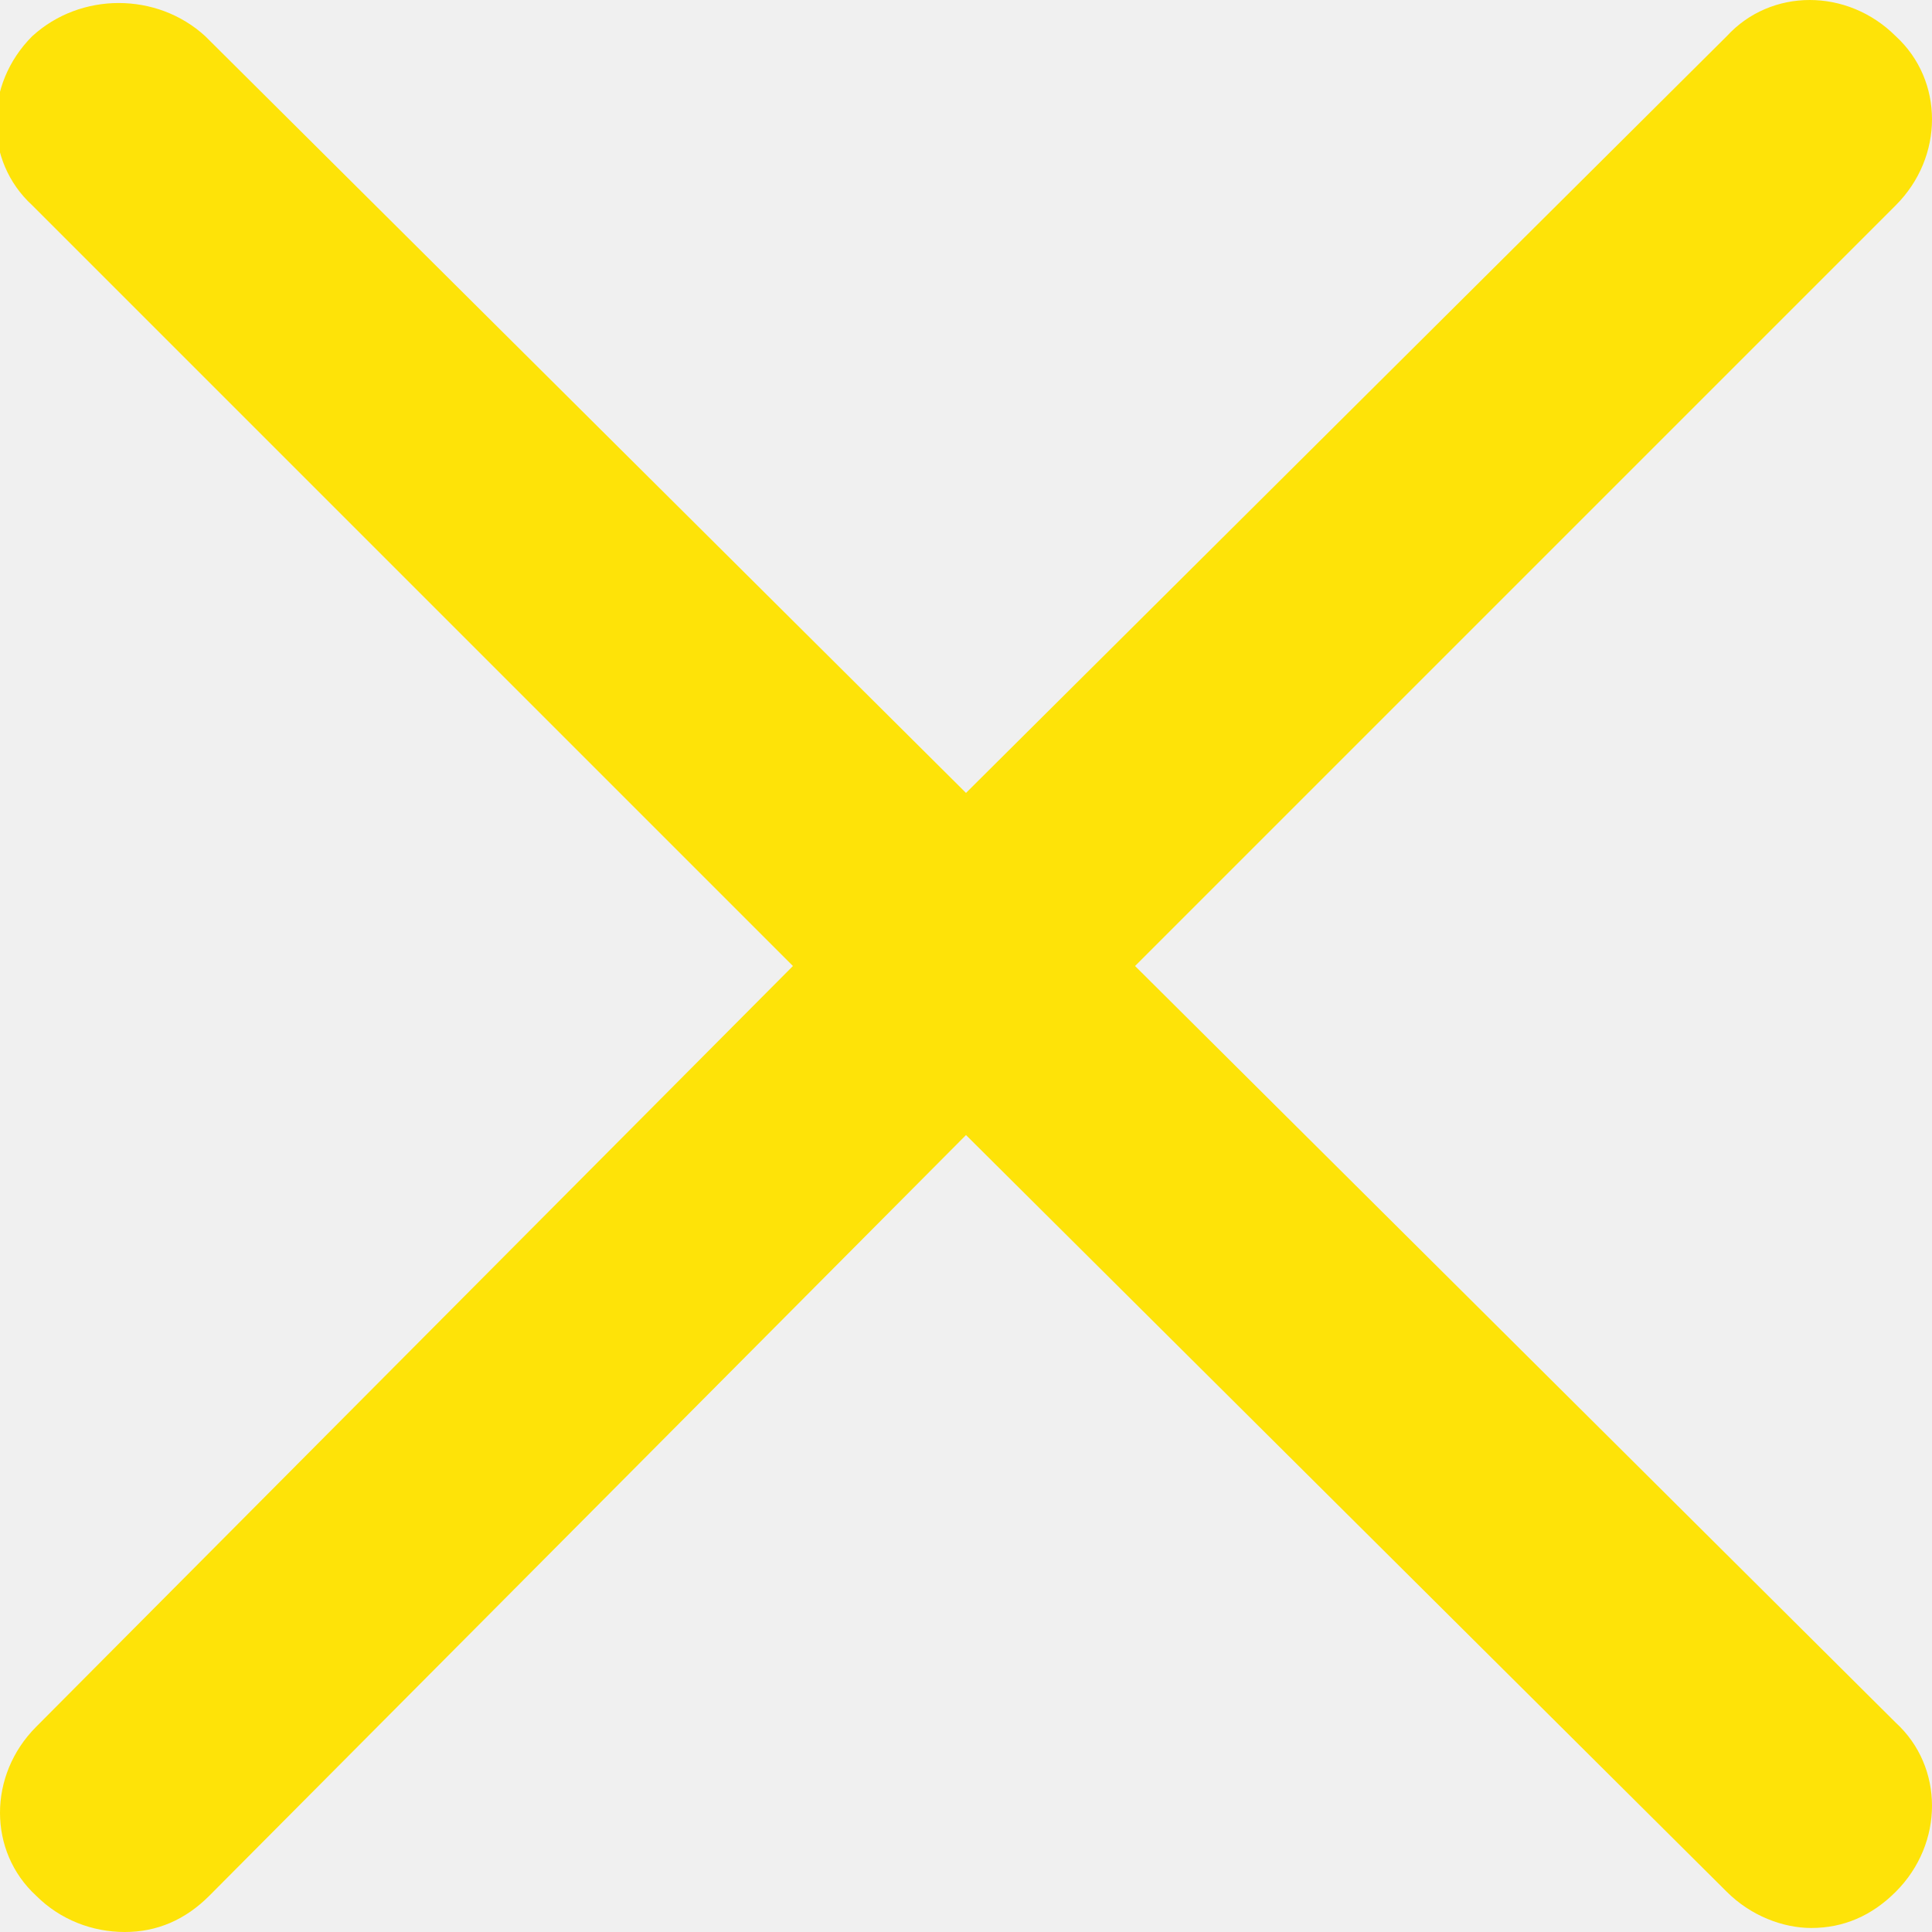
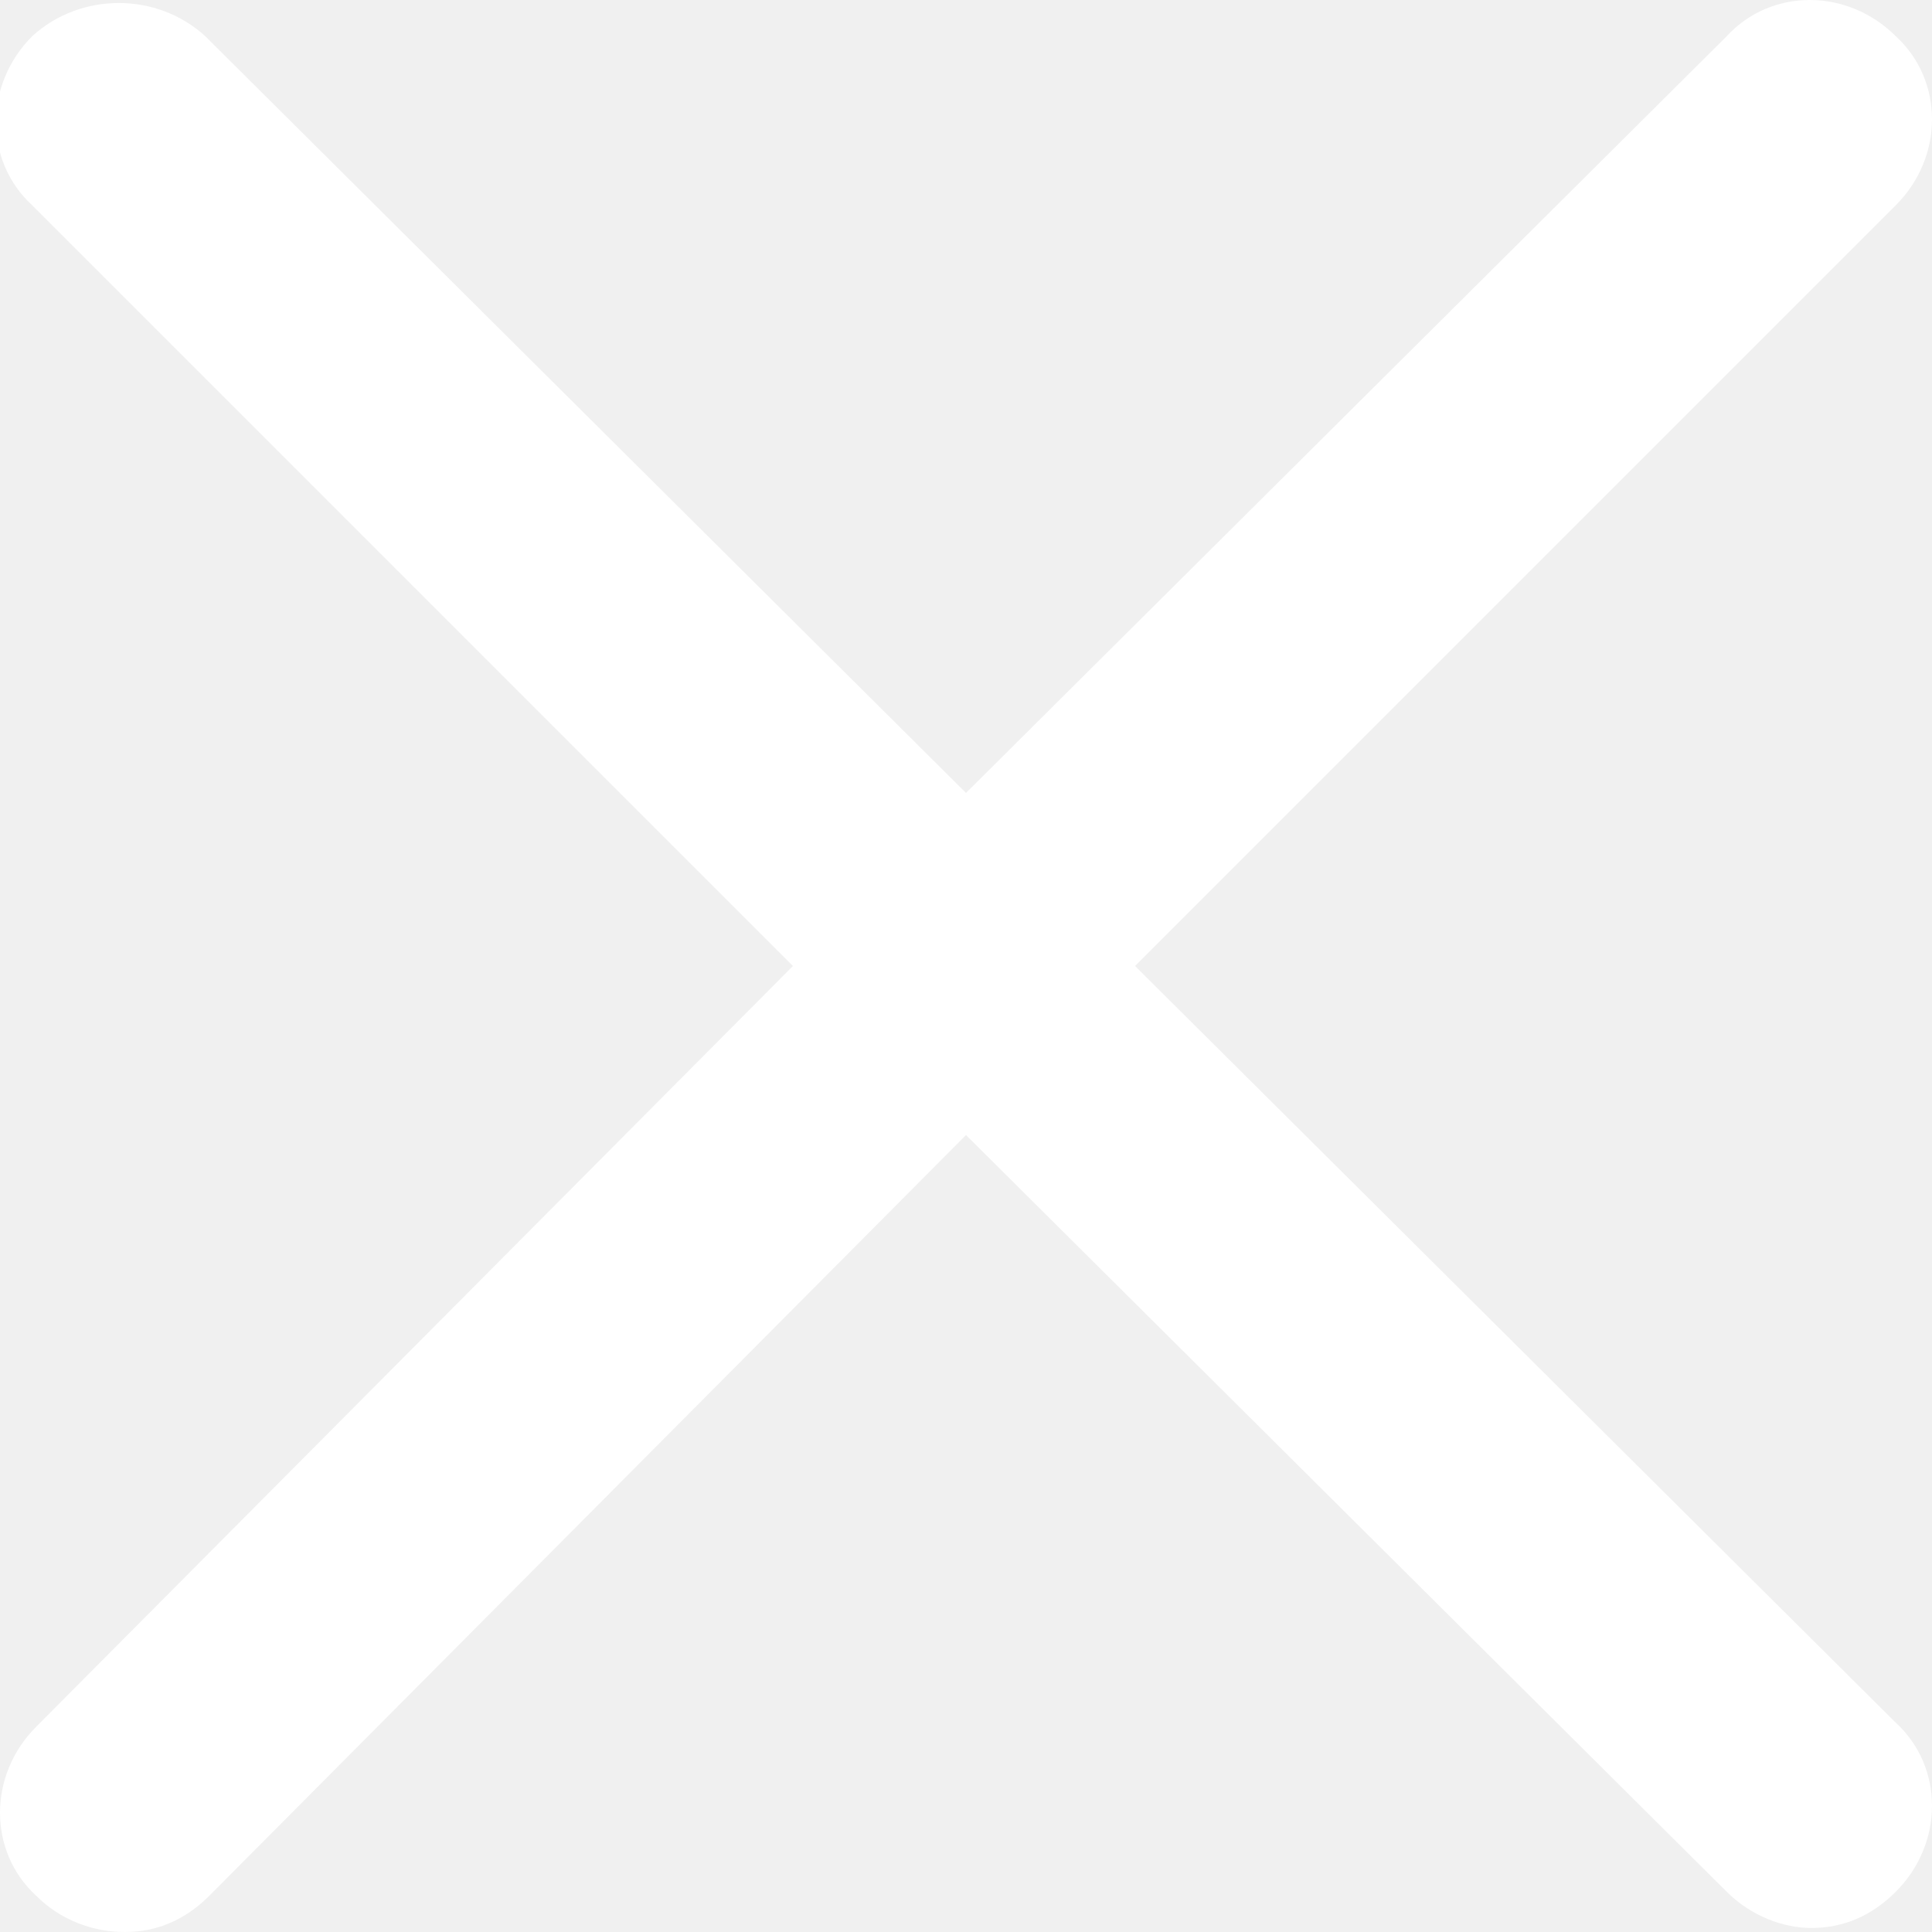
<svg xmlns="http://www.w3.org/2000/svg" version="1.1" id="Capa_1" x="0px" y="0px" viewBox="0 0 48 48" style="enable-background:new 0 0 48 48;" xml:space="preserve">
  <style type="text/css">
- 	.st0{fill:#FEE308;}
+ 	.st0{fill:#FFFFFF;}
</style>
  <g>
-     <path class="st0" d="M28.2,24L47.1,5.1c1.2-1.2,1.2-3.1,0-4.2c-1.2-1.2-3.1-1.2-4.2,0L24,19.7L5.1,0.9C3.9-0.2,2-0.2,0.8,0.9   c-1.2,1.2-1.2,3.1,0,4.2L19.7,24L0.9,42.9c-1.2,1.2-1.2,3.1,0,4.2C1.5,47.7,2.3,48,3.1,48s1.5-0.3,2.1-0.9L24,28.2l18.9,18.8   c0.6,0.6,1.4,0.9,2.1,0.9c0.8,0,1.5-0.3,2.1-0.9c1.2-1.2,1.2-3.1,0-4.2L28.2,24z" />
+     <path class="st0" d="M28.2,24L47.1,5.1c1.2-1.2,1.2-3.1,0-4.2c-1.2-1.2-3.1-1.2-4.2,0L24,19.7L5.1,0.9C3.9-0.2,2-0.2,0.8,0.9   c-1.2,1.2-1.2,3.1,0,4.2L19.7,24L0.9,42.9c-1.2,1.2-1.2,3.1,0,4.2C1.5,47.7,2.3,48,3.1,48s1.5-0.3,2.1-0.9L24,28.2L42.9,47   c0.6,0.6,1.4,0.9,2.1,0.9c0.8,0,1.5-0.3,2.1-0.9c1.2-1.2,1.2-3.1,0-4.2L28.2,24z" />
  </g>
</svg>
